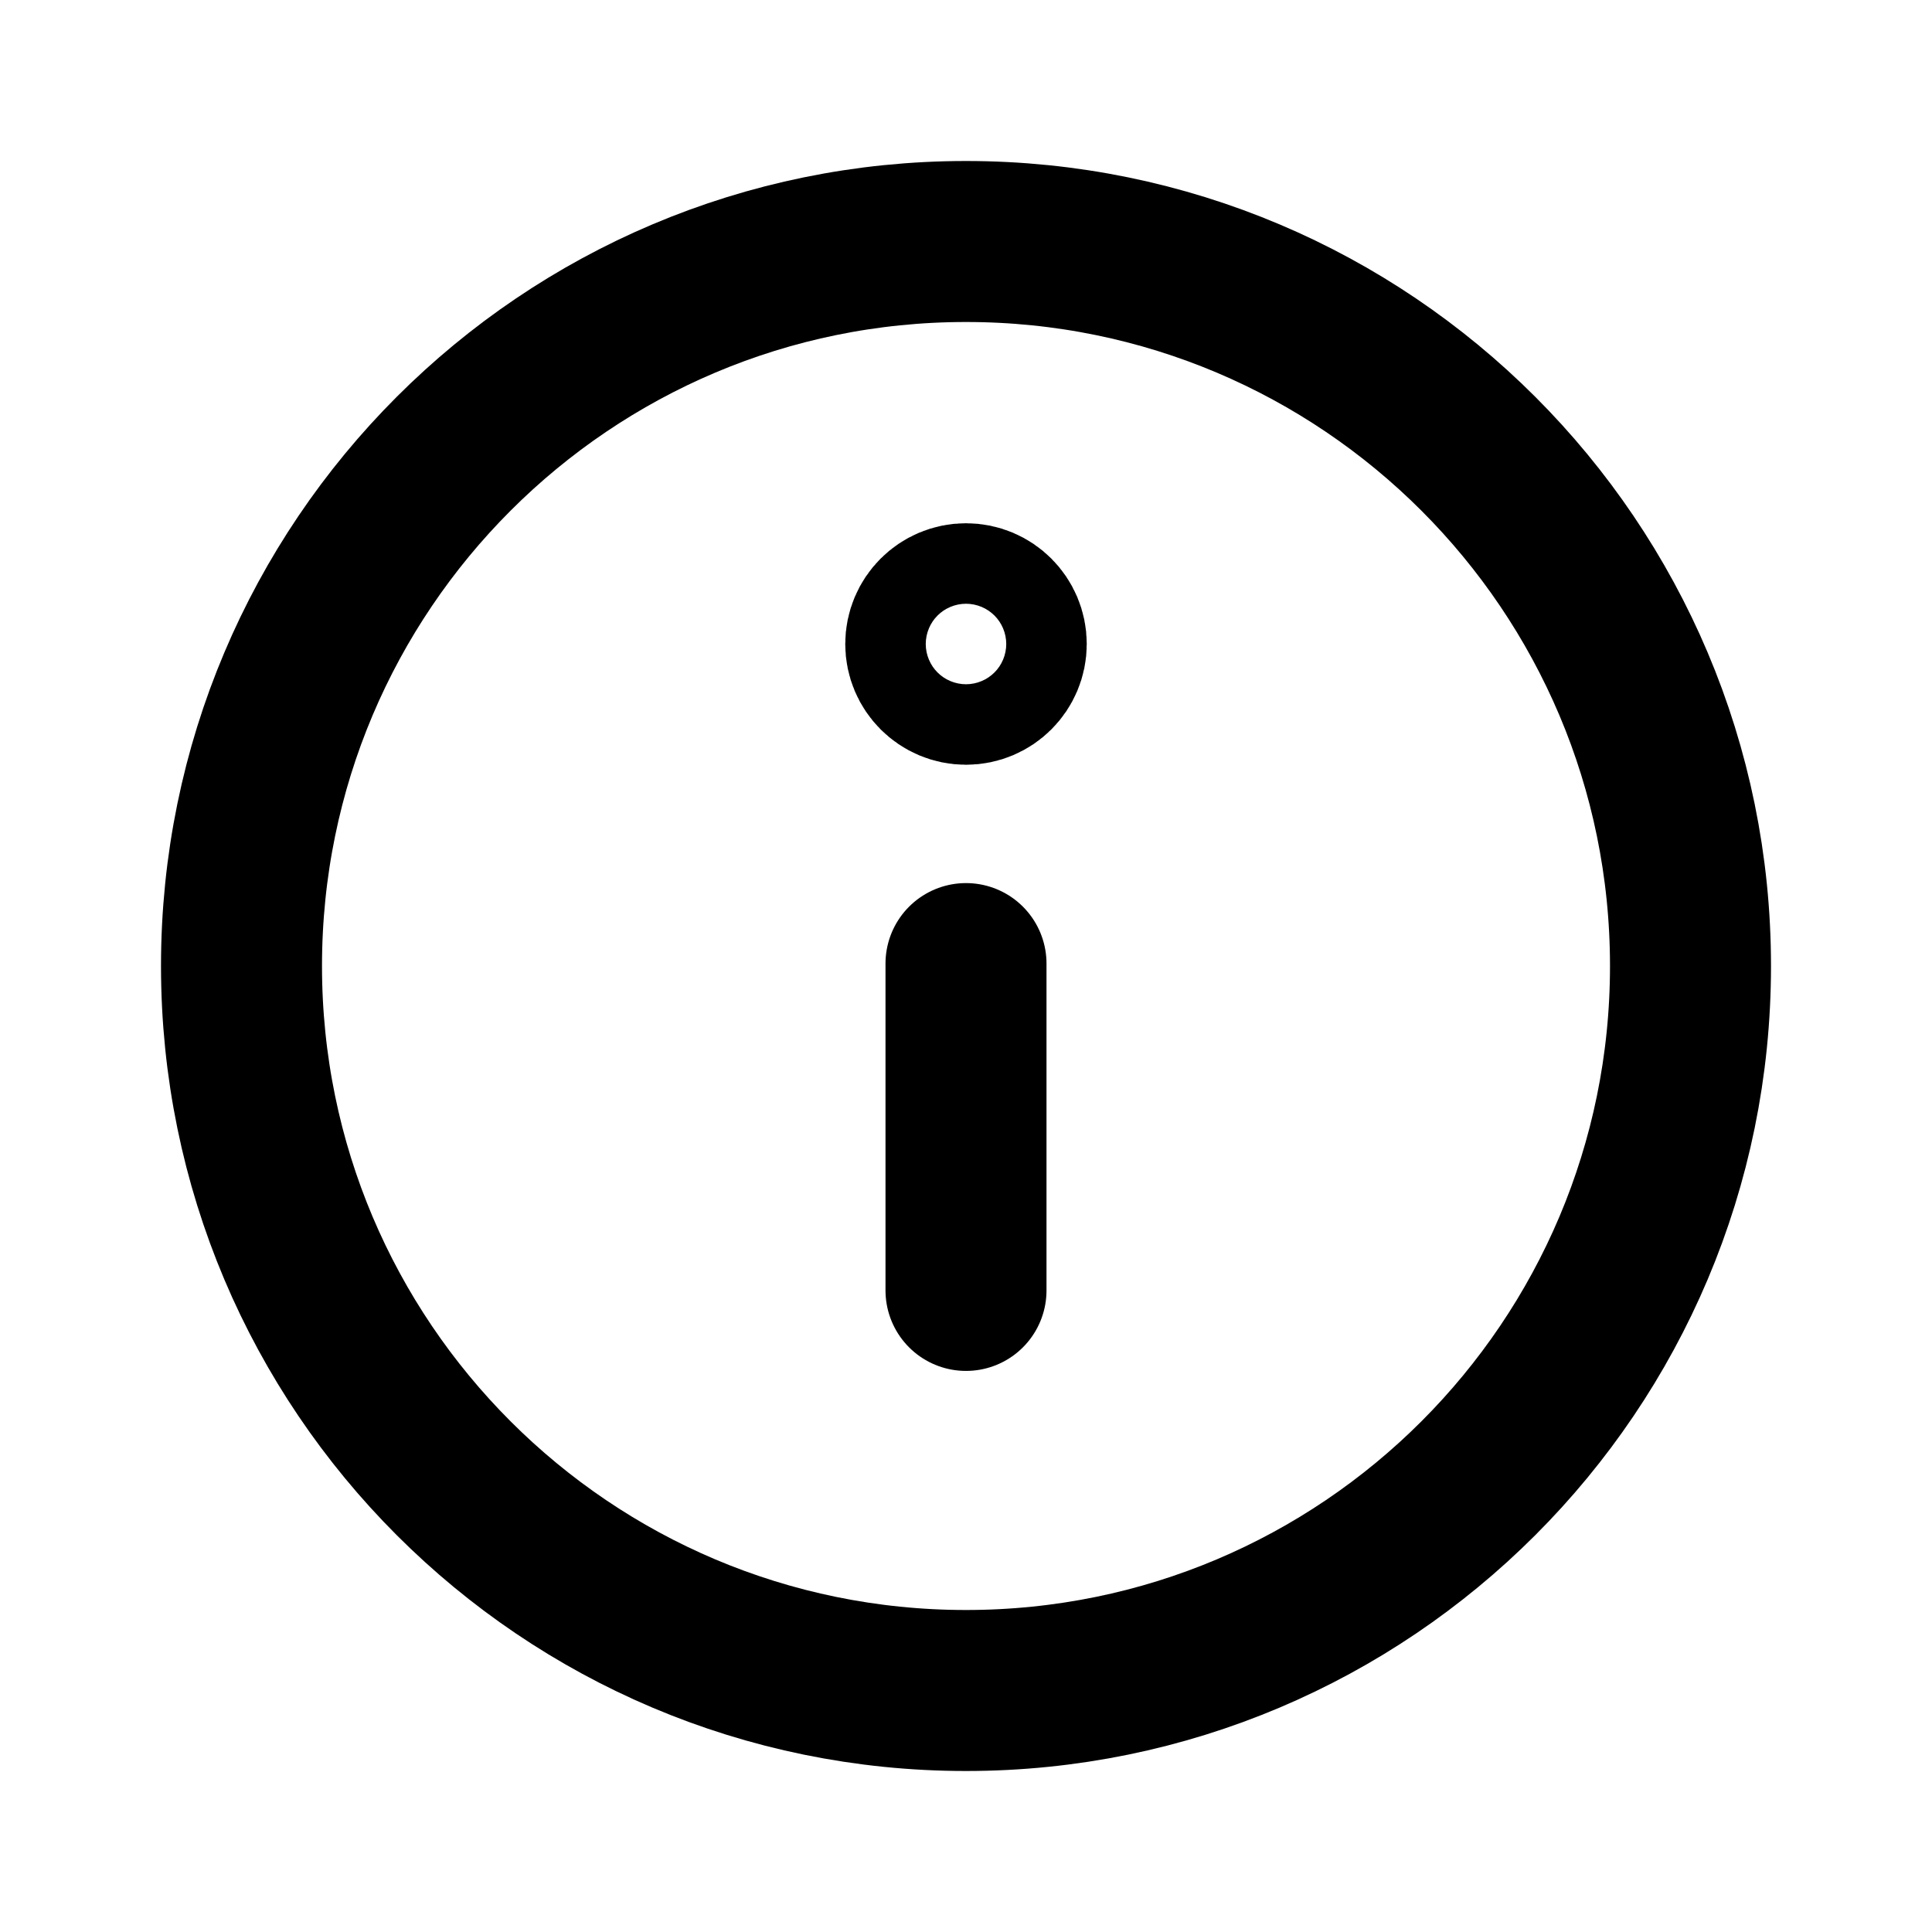
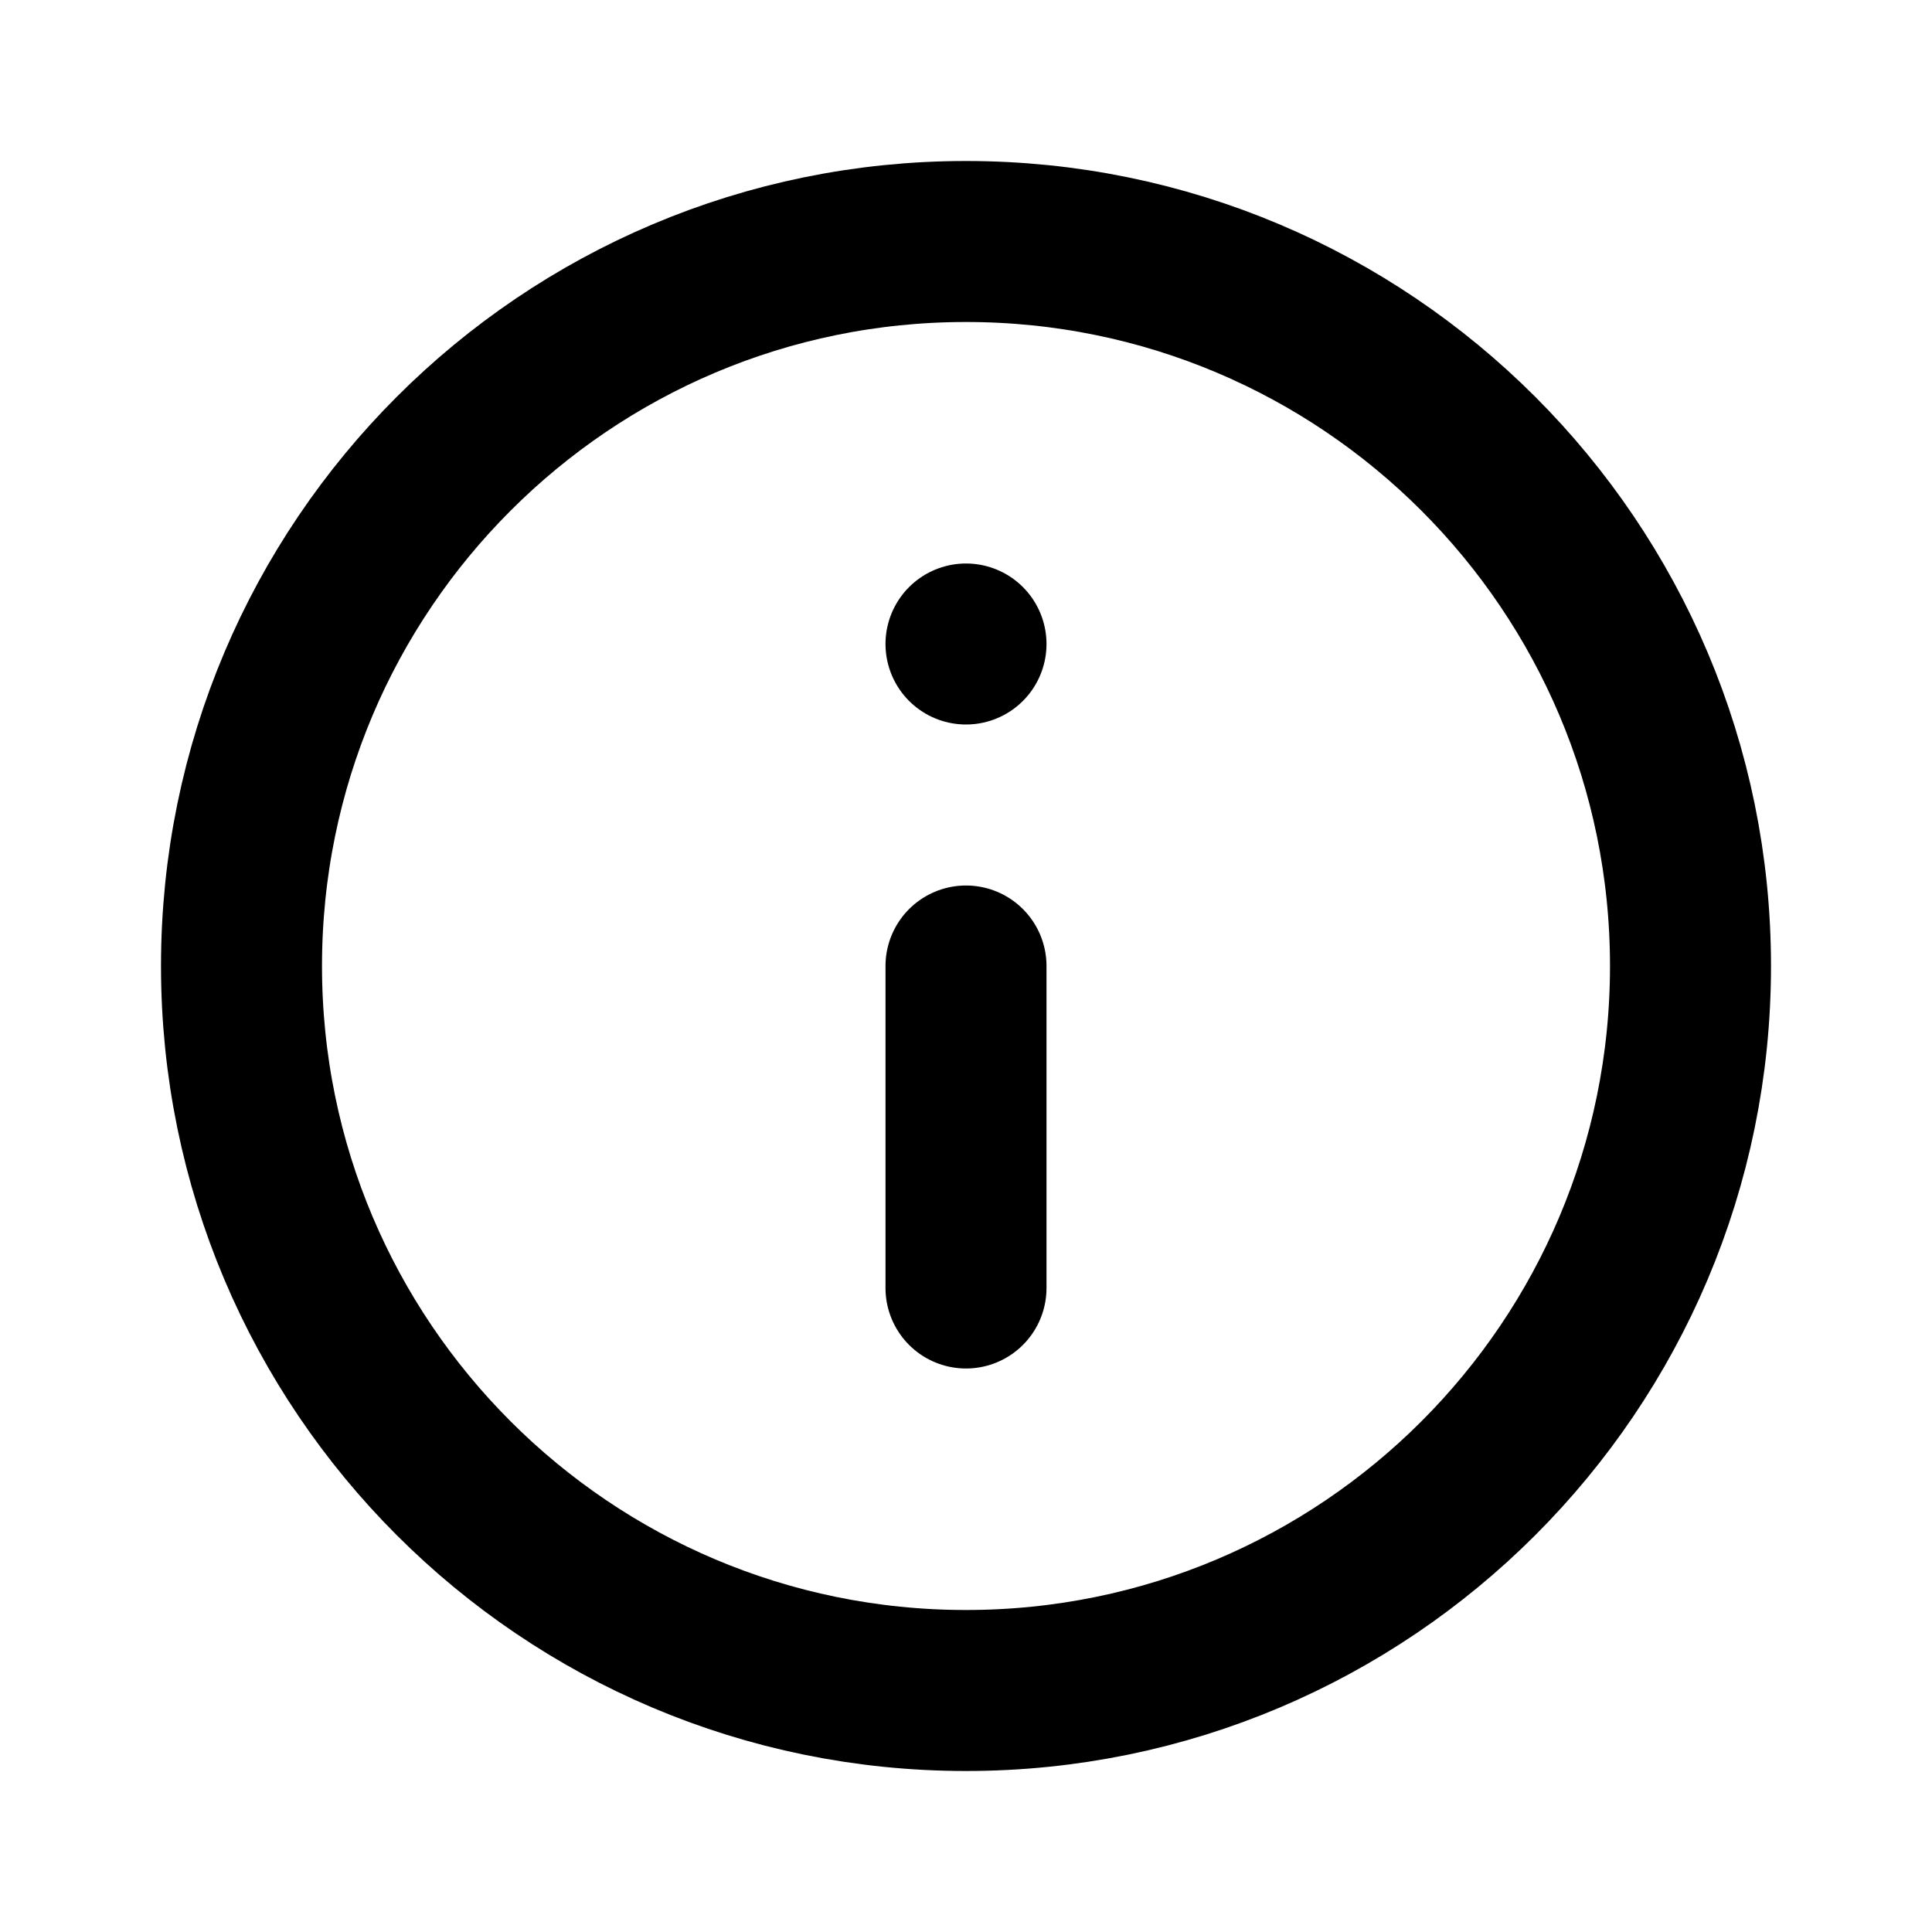
- <svg xmlns="http://www.w3.org/2000/svg" width="24" height="24" viewBox="0 0 24 24">
+ <svg xmlns="http://www.w3.org/2000/svg" version="1.1" x="0px" y="0px" viewBox="0 0 24 24" enable-background="new 0 0 24 24" xml:space="preserve">
+   <g id="_x2D_Guides">
+     <g id="_x31_1pt" display="none">
+ 	</g>
+     <g id="_x31_4pt" display="none">
+ 	</g>
+     <g id="_x31_6pt">
+ 	</g>
+     <g id="_x31_8pt">
+ 	</g>
+     <g id="_x32_2pt">
+ 	</g>
+     <g id="Center">
+ 	</g>
+   </g>
+   <g id="_x2D_-Templates" display="none">
+ </g>
  <g id="Complete">
+     <g id="F-File">
+       <g id="Remove">
+ 		</g>
+       <g id="Add">
+ 		</g>
+       <g id="Text">
+ 		</g>
+     </g>
+     <g id="F-Chevron">
+ 	</g>
+     <g id="F-Push">
+       <g id="Left_1_">
+ 		</g>
+       <g id="Right_1_">
+ 		</g>
+       <g id="Down_4_">
+ 		</g>
+       <g id="Up_1_">
+ 		</g>
+     </g>
+     <g id="Code">
+ 	</g>
+     <g id="Triangle_1_">
+ 	</g>
+     <g id="Circle">
+ 	</g>
+     <g id="Clock">
+ 	</g>
+     <g id="Disc">
+ 	</g>
+     <g id="DashedRectangle">
+ 	</g>
+     <g id="Lapse">
+ 	</g>
+     <g id="Square">
+ 	</g>
+     <g id="F-More">
+ 	</g>
+     <g id="more-horizontal">
+ 	</g>
+     <g id="alert-square">
+ 	</g>
+     <g id="alert-triangle">
+ 	</g>
+     <g id="alert-circle">
+ 	</g>
+     <g id="info-square">
+ 	</g>
    <g id="info-circle">
      <g>
-         <circle id="_--Circle" data-name="--Circle" cx="12" cy="12" r="9" fill="none" stroke="#000" stroke-linecap="round" stroke-linejoin="round" stroke-width="2" />
-         <line x1="12" y1="11.97" x2="12" y2="16.03" fill="none" stroke="#000" stroke-linecap="round" stroke-linejoin="round" stroke-width="2" />
-         <circle cx="12" cy="8" r="0.5" fill="none" stroke="#000" stroke-linecap="round" stroke-linejoin="round" stroke-width="2" />
+         <circle id="_x2D_-Circle_2_" fill="none" stroke="#000000" stroke-width="2" stroke-linecap="round" stroke-linejoin="round" stroke-miterlimit="10" cx="12" cy="12" r="9" />
+         <line fill="none" stroke="#000000" stroke-width="2" stroke-linecap="round" stroke-linejoin="round" stroke-miterlimit="10" x1="12" y1="12" x2="12" y2="16" />
+         <path fill="none" stroke="#000000" stroke-width="2" stroke-linecap="round" stroke-linejoin="round" stroke-miterlimit="10" d="     M12,8L12,8" />
      </g>
    </g>
+     <g id="x-circle">
+ 	</g>
+     <g id="x-square">
+ 	</g>
+     <g id="add-square">
+ 	</g>
+     <g id="add-circle">
+ 	</g>
+     <g id="remove-square">
+ 	</g>
+     <g id="remove-circle">
+ 	</g>
+     <g id="arrow-down-right">
+ 	</g>
+     <g id="arrow-down-left">
+ 	</g>
+     <g id="arrow-up-left">
+ 	</g>
+     <g id="arrow-up-right">
+ 	</g>
+     <g id="arrow-left">
+ 	</g>
+     <g id="arrow-right">
+ 	</g>
+     <g id="arrow-down">
+ 	</g>
+     <g id="arrow-up">
+ 	</g>
+     <g id="search">
+ 	</g>
+     <g id="zoom-in">
+ 	</g>
+     <g id="zoom-out">
+ 	</g>
+     <g id="user">
+ 	</g>
+     <g id="user-add">
+ 	</g>
+     <g id="user-remove">
+ 	</g>
+     <g id="user-x">
+ 	</g>
+     <g id="user-tick">
+ 	</g>
+     <g id="sidebar-bottom">
+ 	</g>
+     <g id="sidebar-top">
+ 	</g>
+     <g id="sidebar-left">
+ 	</g>
+     <g id="sidebar-right">
+ 	</g>
+     <g id="tick">
+ 	</g>
+     <g id="x">
+ 	</g>
+     <g id="add">
+ 	</g>
+     <g id="minus">
+ 	</g>
+     <g id="lock">
+ 	</g>
+     <g id="unlock">
+ 	</g>
+     <g id="mail">
+ 	</g>
+     <g id="mail-read">
+ 	</g>
+     <g id="align-justify">
+ 	</g>
+     <g id="align-center">
+ 	</g>
+     <g id="align-left">
+ 	</g>
+     <g id="align-right">
+ 	</g>
+     <g id="navigation-nw">
+ 	</g>
+     <g id="navigation-ne">
+ 	</g>
+     <g id="navigation">
+ 	</g>
+     <g id="maximize">
+ 	</g>
+     <g id="minimize">
+ 	</g>
+     <g id="signal">
+ 	</g>
+     <g id="volume-mute">
+ 	</g>
+     <g id="volume-down">
+ 	</g>
+     <g id="volume-off">
+ 	</g>
+     <g id="bubble-circle">
+ 	</g>
+     <g id="bubble-square">
+ 	</g>
+     <g id="support">
+ 	</g>
+     <g id="grid">
+ 	</g>
+     <g id="browsers">
+ 	</g>
+     <g id="folder">
+ 	</g>
+     <g id="upload">
+ 	</g>
+     <g id="download">
+ 	</g>
  </g>
+   <g id="Active">
+ </g>
+   <g id="Layer_88">
+ </g>
</svg>
